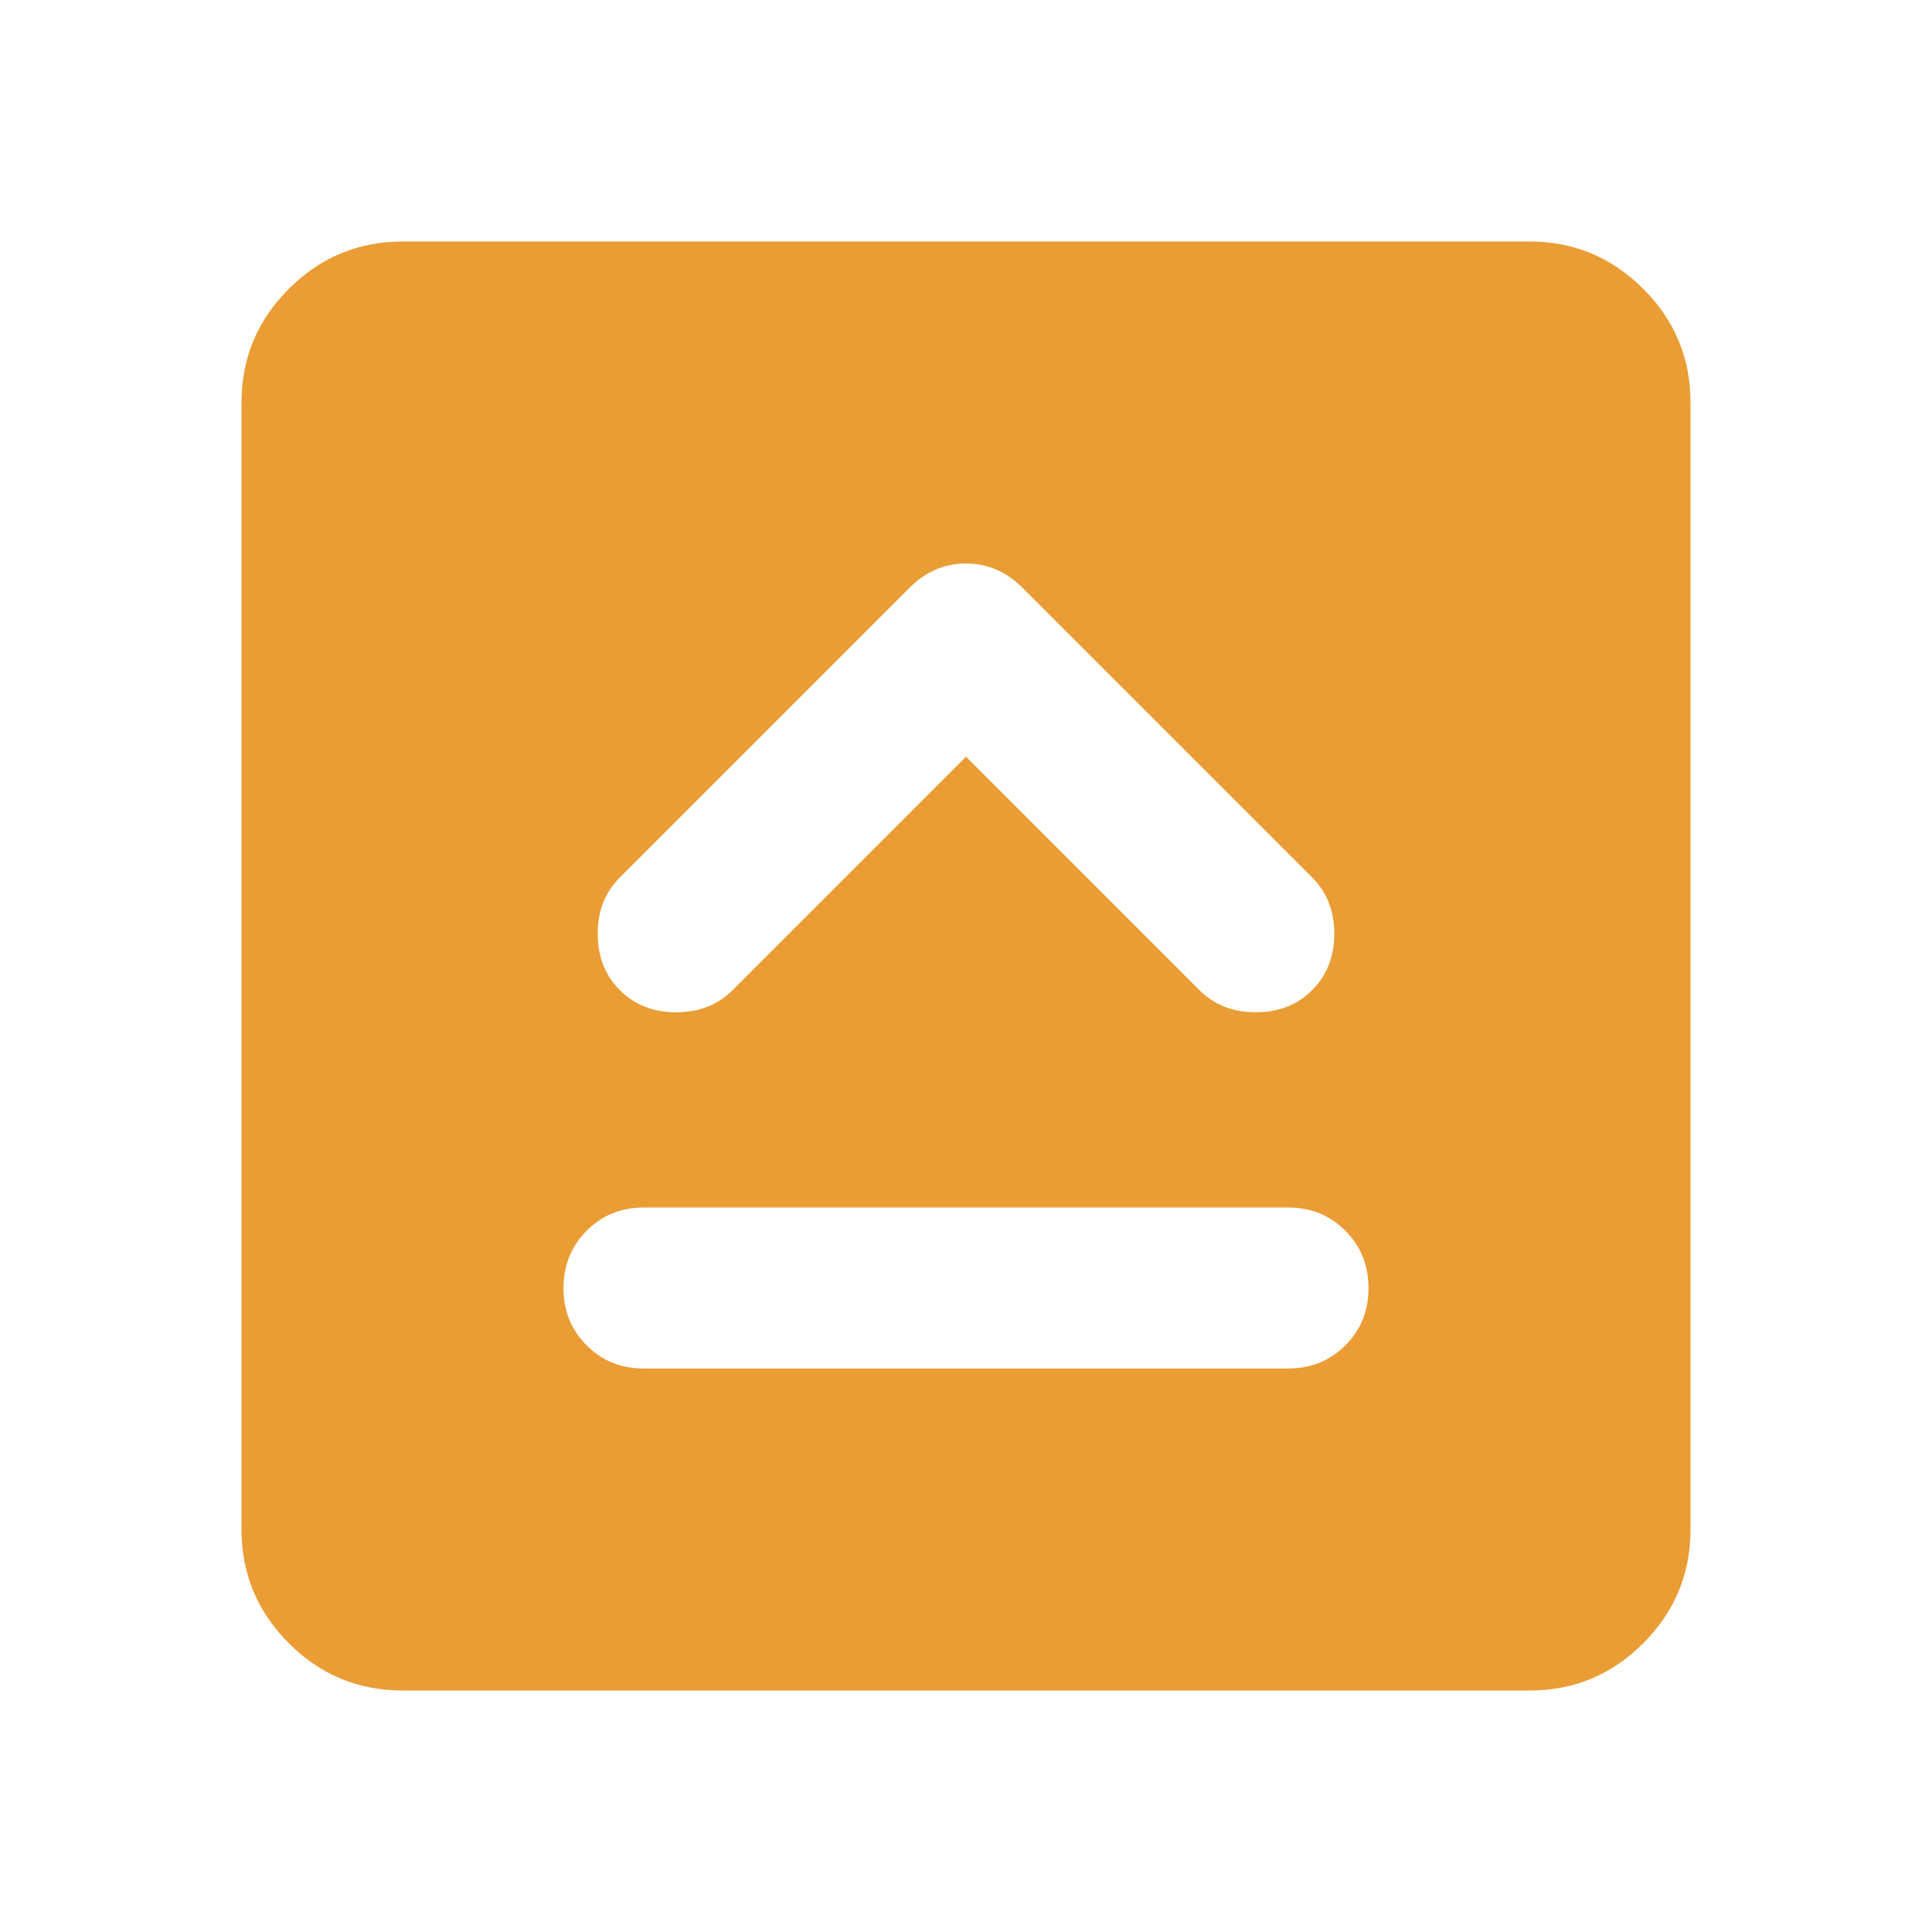
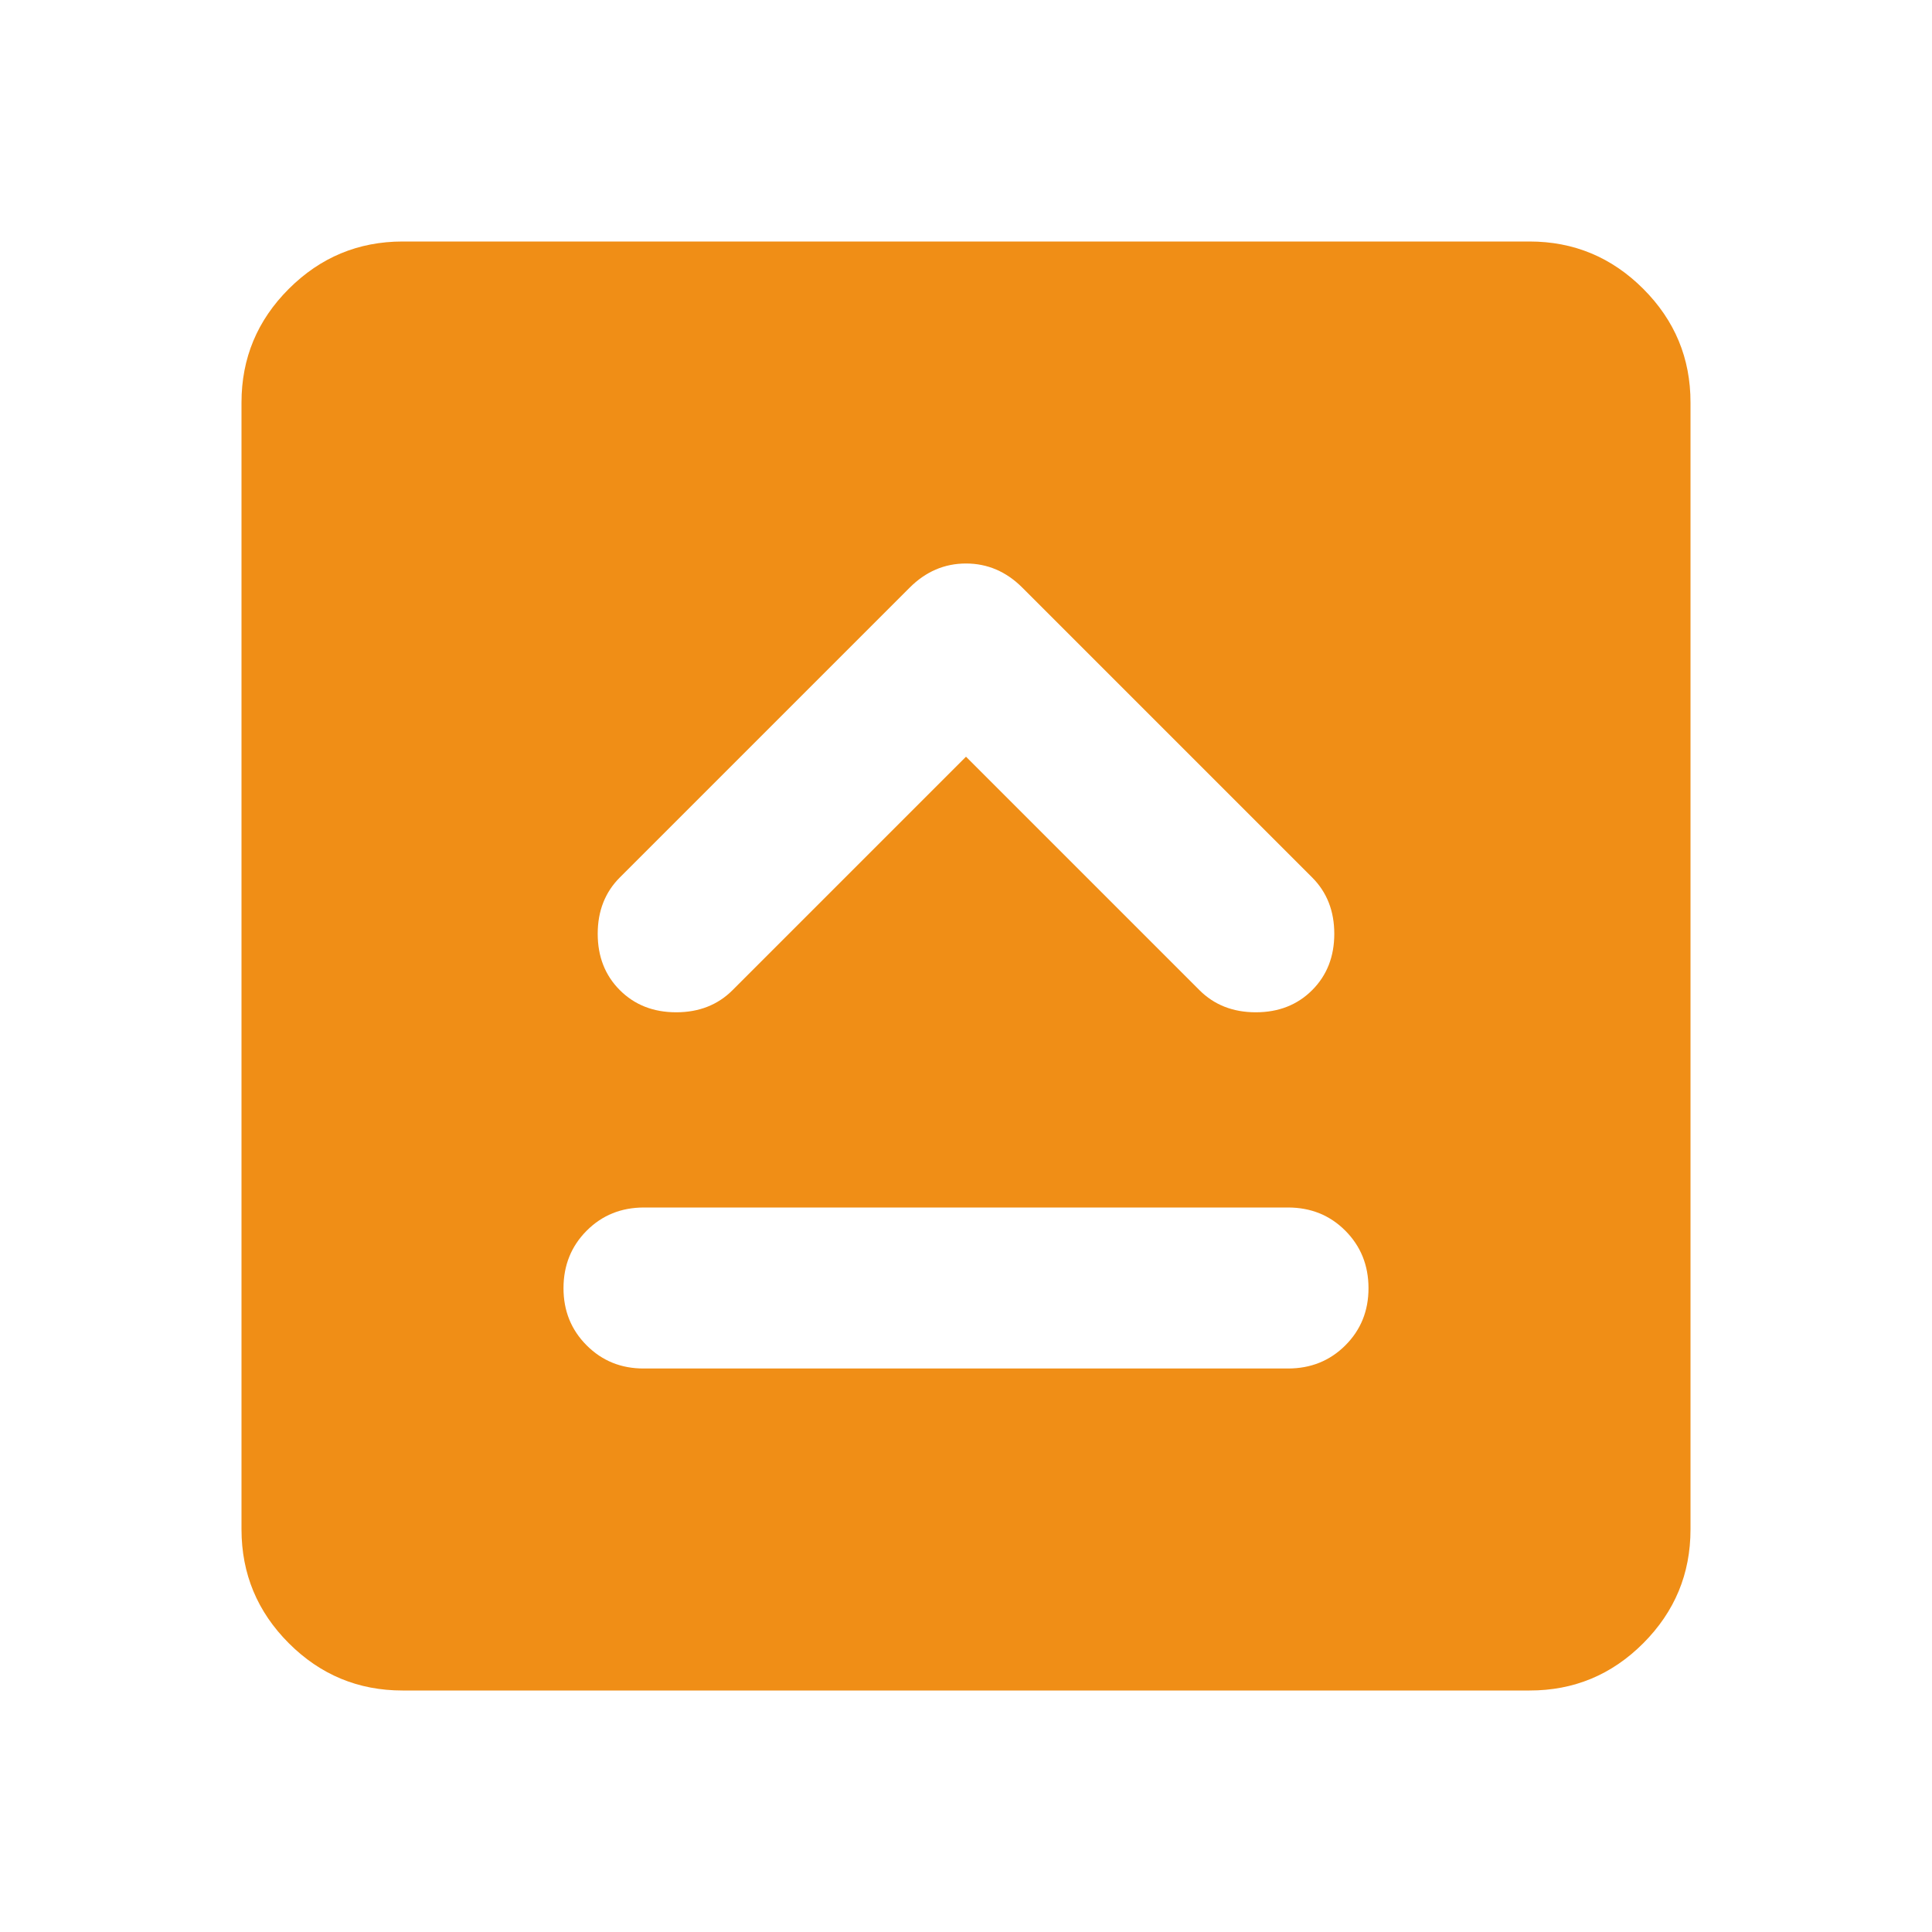
<svg xmlns="http://www.w3.org/2000/svg" width="24" height="24" viewBox="0 0 24 24">
-   <path fill="#ea9d34" d="M8 17h8q.425 0 .713-.288T17 16t-.288-.712T16 15H8q-.425 0-.712.288T7 16t.288.713T8 17m4-7.6l2.9 2.9q.275.275.7.275t.7-.275t.275-.7t-.275-.7l-3.6-3.6Q12.4 7 12 7t-.7.3l-3.6 3.6q-.275.275-.275.7t.275.7t.7.275t.7-.275zM5 21q-.825 0-1.412-.587T3 19V5q0-.825.588-1.412T5 3h14q.825 0 1.413.588T21 5v14q0 .825-.587 1.413T19 21z" />
+   <path fill="#f08e16" d="M8 17h8q.425 0 .713-.288T17 16t-.288-.712T16 15H8q-.425 0-.712.288T7 16t.288.713T8 17m4-7.6l2.9 2.9q.275.275.7.275t.7-.275t.275-.7t-.275-.7l-3.6-3.6Q12.4 7 12 7t-.7.3l-3.6 3.6q-.275.275-.275.7t.275.7t.7.275t.7-.275zM5 21q-.825 0-1.412-.587T3 19V5q0-.825.588-1.412T5 3h14q.825 0 1.413.588T21 5v14q0 .825-.587 1.413T19 21z" />
</svg>
